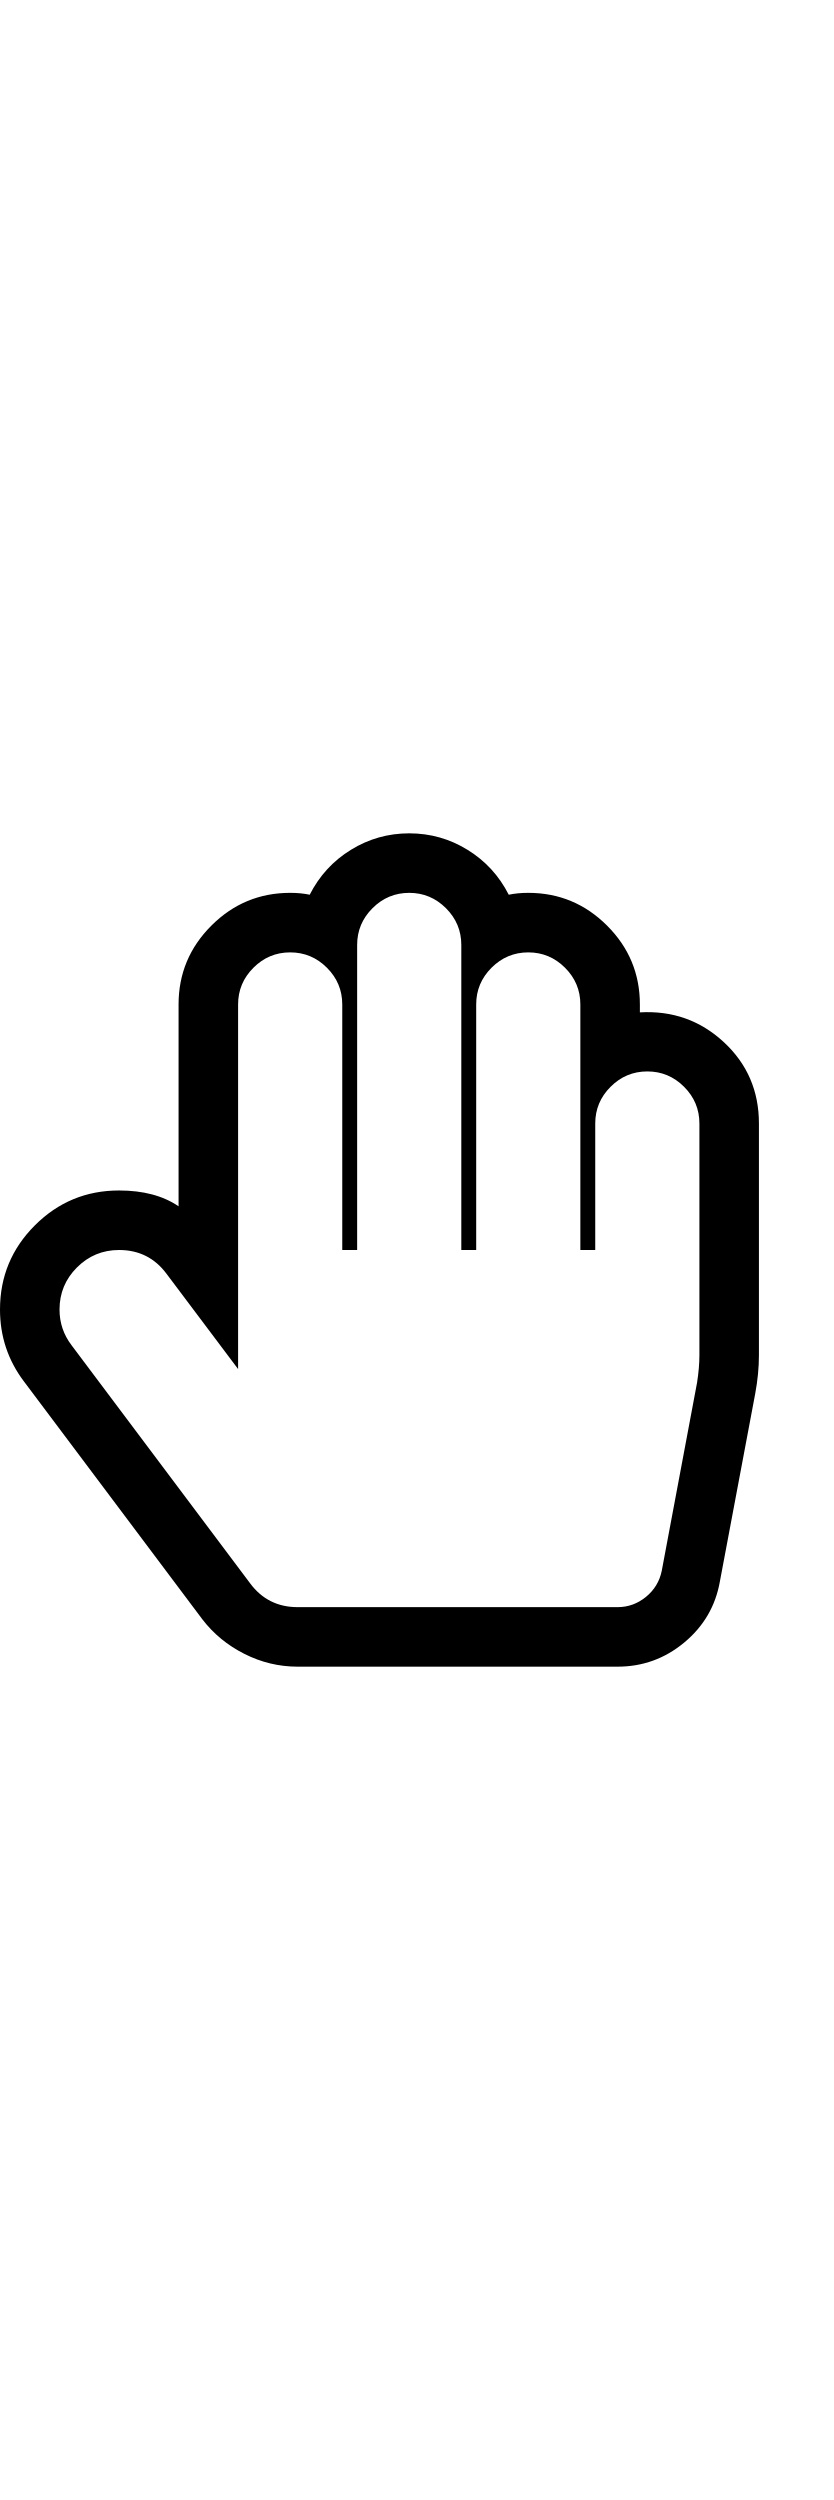
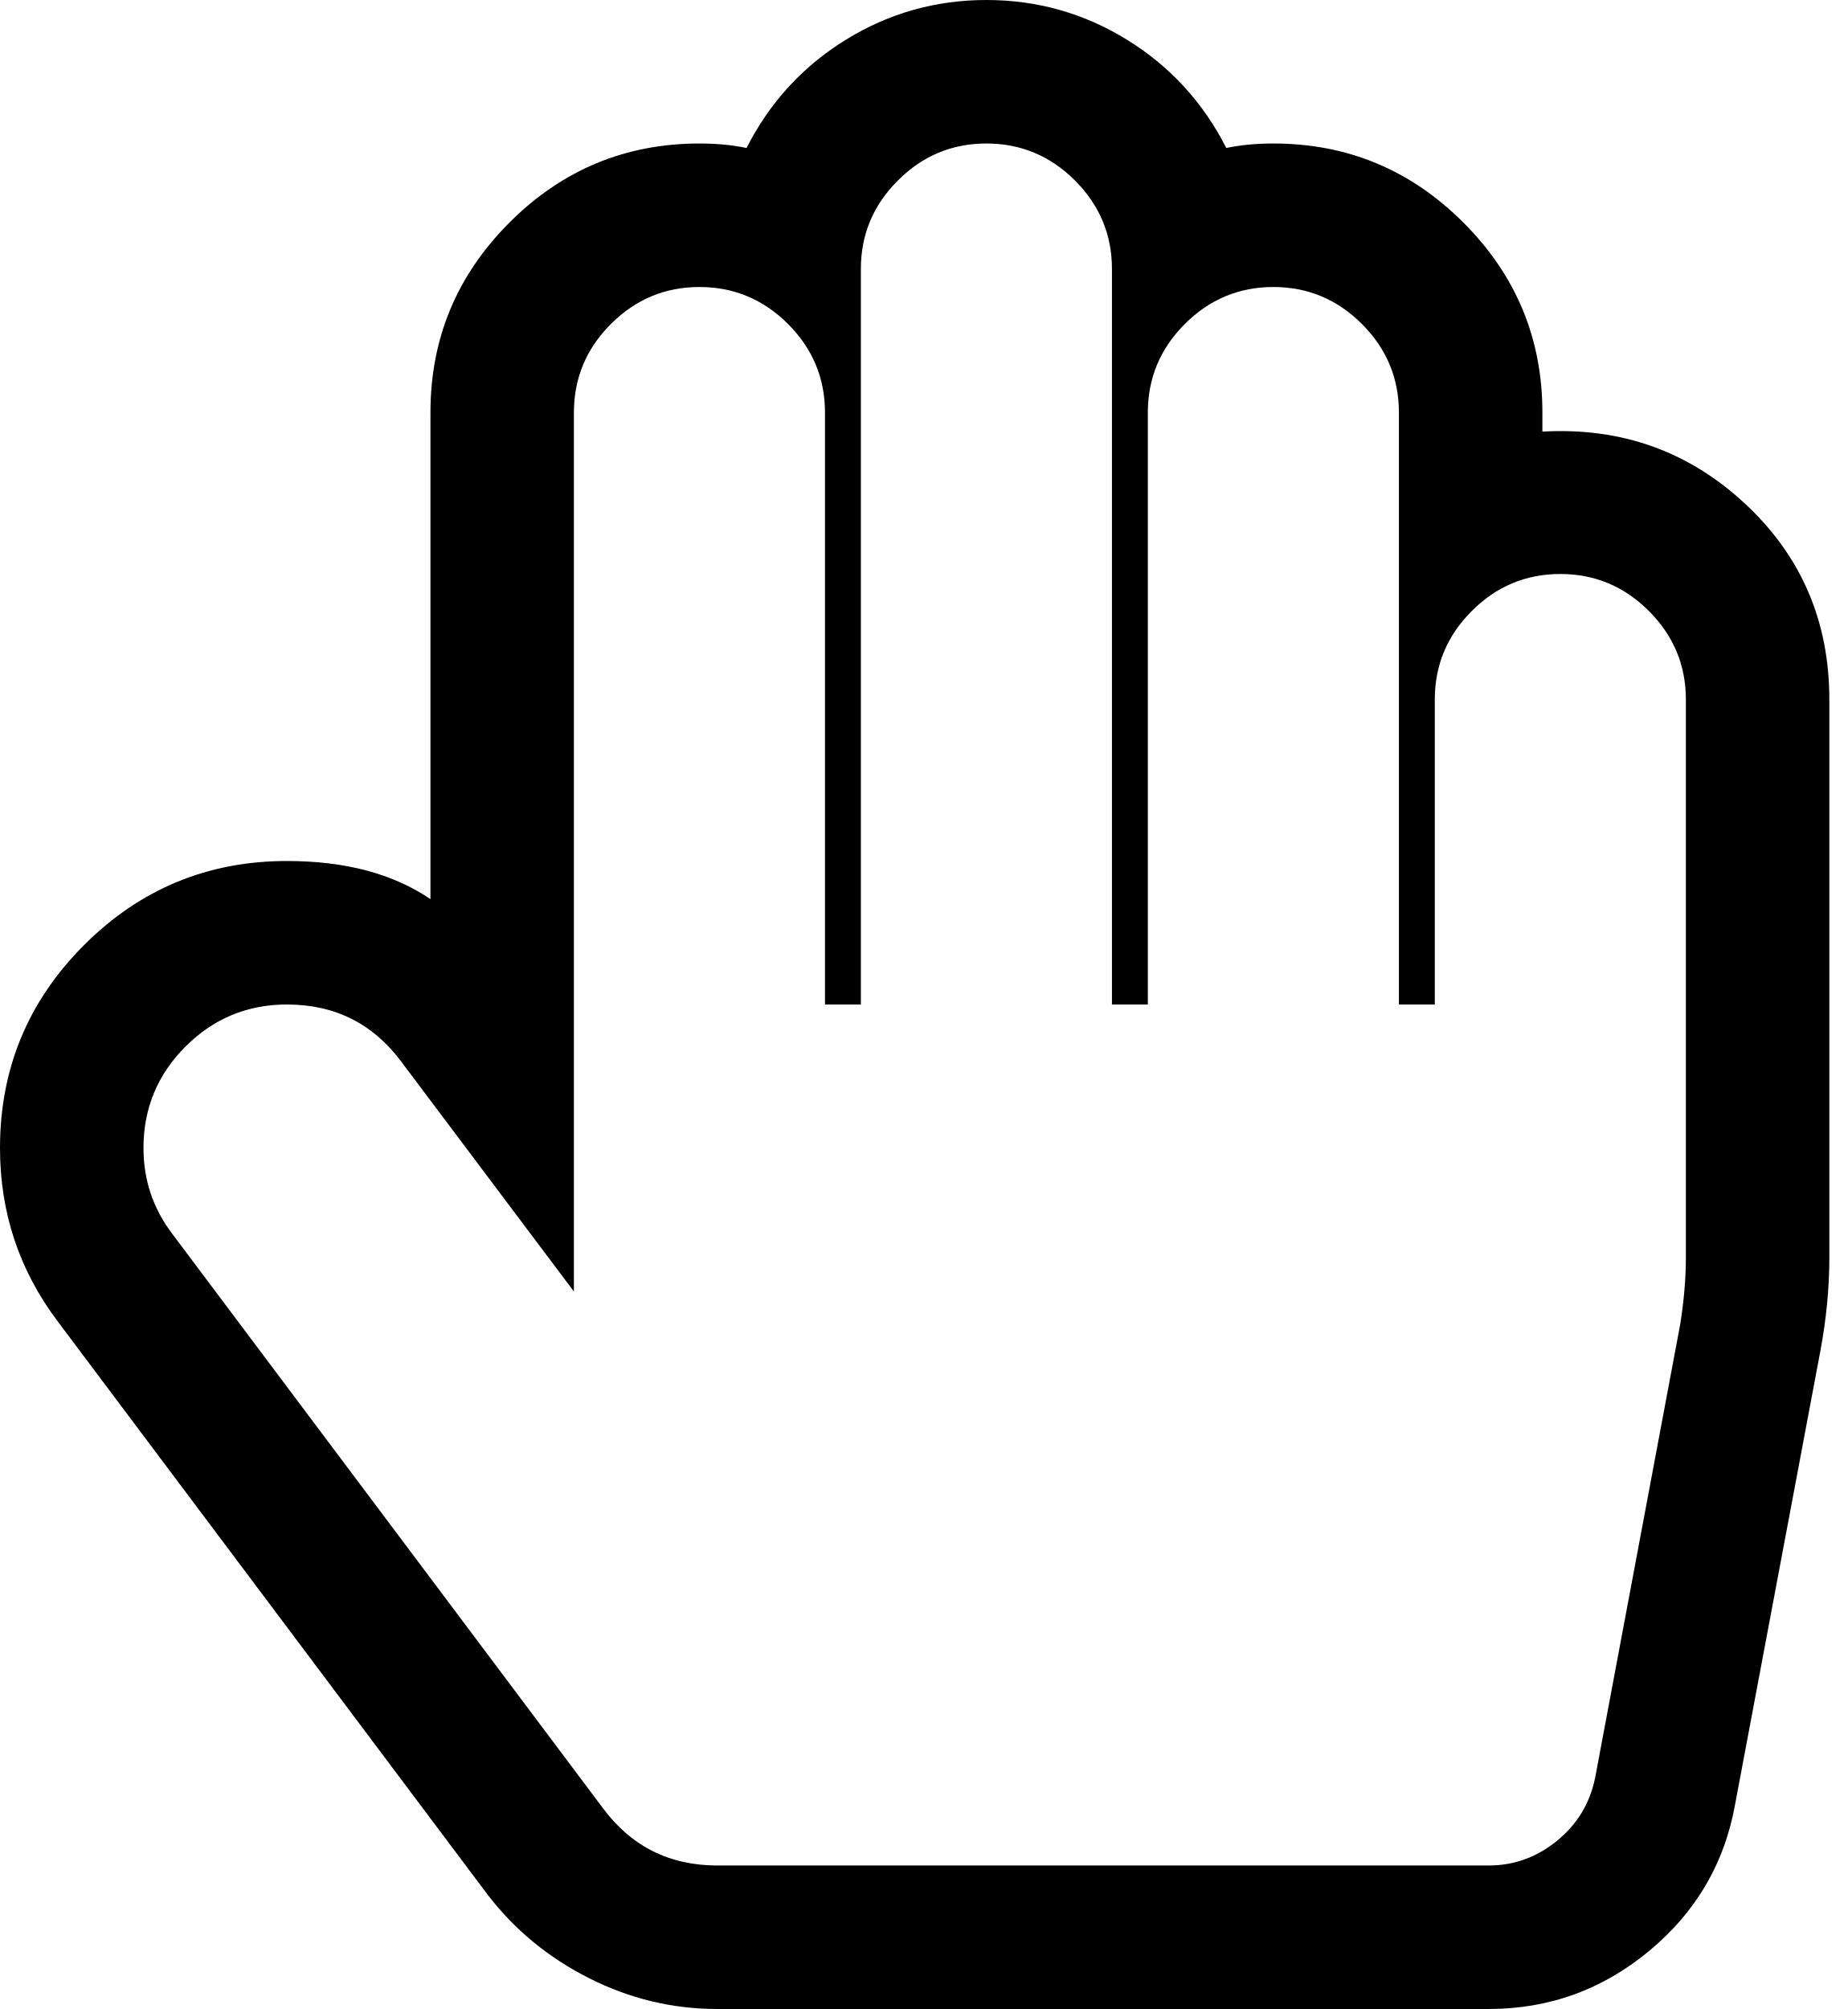
- <svg xmlns="http://www.w3.org/2000/svg" width="100" height="300" viewBox="0 0 1792 1792">
-   <path d="M880 128q-46 0-79 33t-33 79v656h-32v-528q0-46-33-79t-79-33-79 33-33 79v784l-154-205q-38-51-102-51-53 0-90.5 37.5t-37.5 90.5q0 43 26 77l384 512q38 51 102 51h688q34 0 61-22t34-56l76-405q5-32 5-59v-498q0-46-33-79t-79-33-79 33-33 79v272h-32v-528q0-46-33-79t-79-33-79 33-33 79v528h-32v-656q0-46-33-79t-79-33zm0-128q68 0 125.5 35.5t88.5 96.5q19-4 42-4 99 0 169.5 70.5t70.5 169.5v17q105-6 180.5 64t75.5 175v498q0 40-8 83l-76 404q-14 79-76.5 131t-143.5 52h-688q-60 0-114.5-27.5t-90.5-74.5l-384-512q-51-68-51-154 0-106 75-181t181-75q78 0 128 34v-434q0-99 70.5-169.5t169.5-70.5q23 0 42 4 31-61 88.5-96.5t125.5-35.5z" />
+ <svg xmlns="http://www.w3.org/2000/svg" width="92" height="100" viewBox="0 0 92 100" fill="none">
+   <path d="M49.107 7.143C47.396 7.143 45.926 7.757 44.699 8.984C43.471 10.212 42.857 11.681 42.857 13.393V50H41.071V20.536C41.071 18.824 40.458 17.355 39.23 16.127C38.002 14.9 36.533 14.286 34.821 14.286C33.11 14.286 31.641 14.9 30.413 16.127C29.185 17.355 28.571 18.824 28.571 20.536V64.286L19.978 52.846C18.564 50.949 16.667 50 14.286 50C12.314 50 10.631 50.697 9.235 52.093C7.84 53.488 7.143 55.171 7.143 57.143C7.143 58.743 7.626 60.175 8.594 61.44L30.022 90.011C31.436 91.909 33.333 92.857 35.714 92.857H74.107C75.372 92.857 76.507 92.448 77.511 91.629C78.516 90.811 79.148 89.769 79.409 88.504L83.65 65.904C83.836 64.713 83.929 63.616 83.929 62.612V34.821C83.929 33.11 83.315 31.641 82.087 30.413C80.859 29.185 79.39 28.571 77.679 28.571C75.967 28.571 74.498 29.185 73.27 30.413C72.042 31.641 71.429 33.11 71.429 34.821V50H69.643V20.536C69.643 18.824 69.029 17.355 67.801 16.127C66.574 14.9 65.104 14.286 63.393 14.286C61.681 14.286 60.212 14.9 58.984 16.127C57.757 17.355 57.143 18.824 57.143 20.536V50H55.357V13.393C55.357 11.681 54.743 10.212 53.516 8.984C52.288 7.757 50.819 7.143 49.107 7.143ZM49.107 0C51.637 0 53.971 0.66 56.111 1.981C58.25 3.302 59.896 5.097 61.049 7.366C61.756 7.217 62.537 7.143 63.393 7.143C67.076 7.143 70.229 8.454 72.852 11.077C75.474 13.7 76.786 16.853 76.786 20.536V21.484C80.692 21.261 84.049 22.452 86.858 25.056C89.667 27.66 91.071 30.915 91.071 34.821V62.612C91.071 64.1 90.923 65.644 90.625 67.243L86.384 89.788C85.863 92.727 84.44 95.164 82.115 97.098C79.79 99.033 77.121 100 74.107 100H35.714C33.482 100 31.352 99.489 29.325 98.465C27.297 97.442 25.614 96.056 24.275 94.308L2.846 65.737C0.949 63.207 0 60.342 0 57.143C0 53.199 1.395 49.833 4.185 47.042C6.975 44.252 10.342 42.857 14.286 42.857C17.188 42.857 19.569 43.49 21.429 44.755V20.536C21.429 16.853 22.74 13.7 25.363 11.077C27.985 8.454 31.138 7.143 34.821 7.143C35.677 7.143 36.458 7.217 37.165 7.366C38.319 5.097 39.965 3.302 42.104 1.981C44.243 0.66 46.577 0 49.107 0Z" fill="black" />
</svg>
